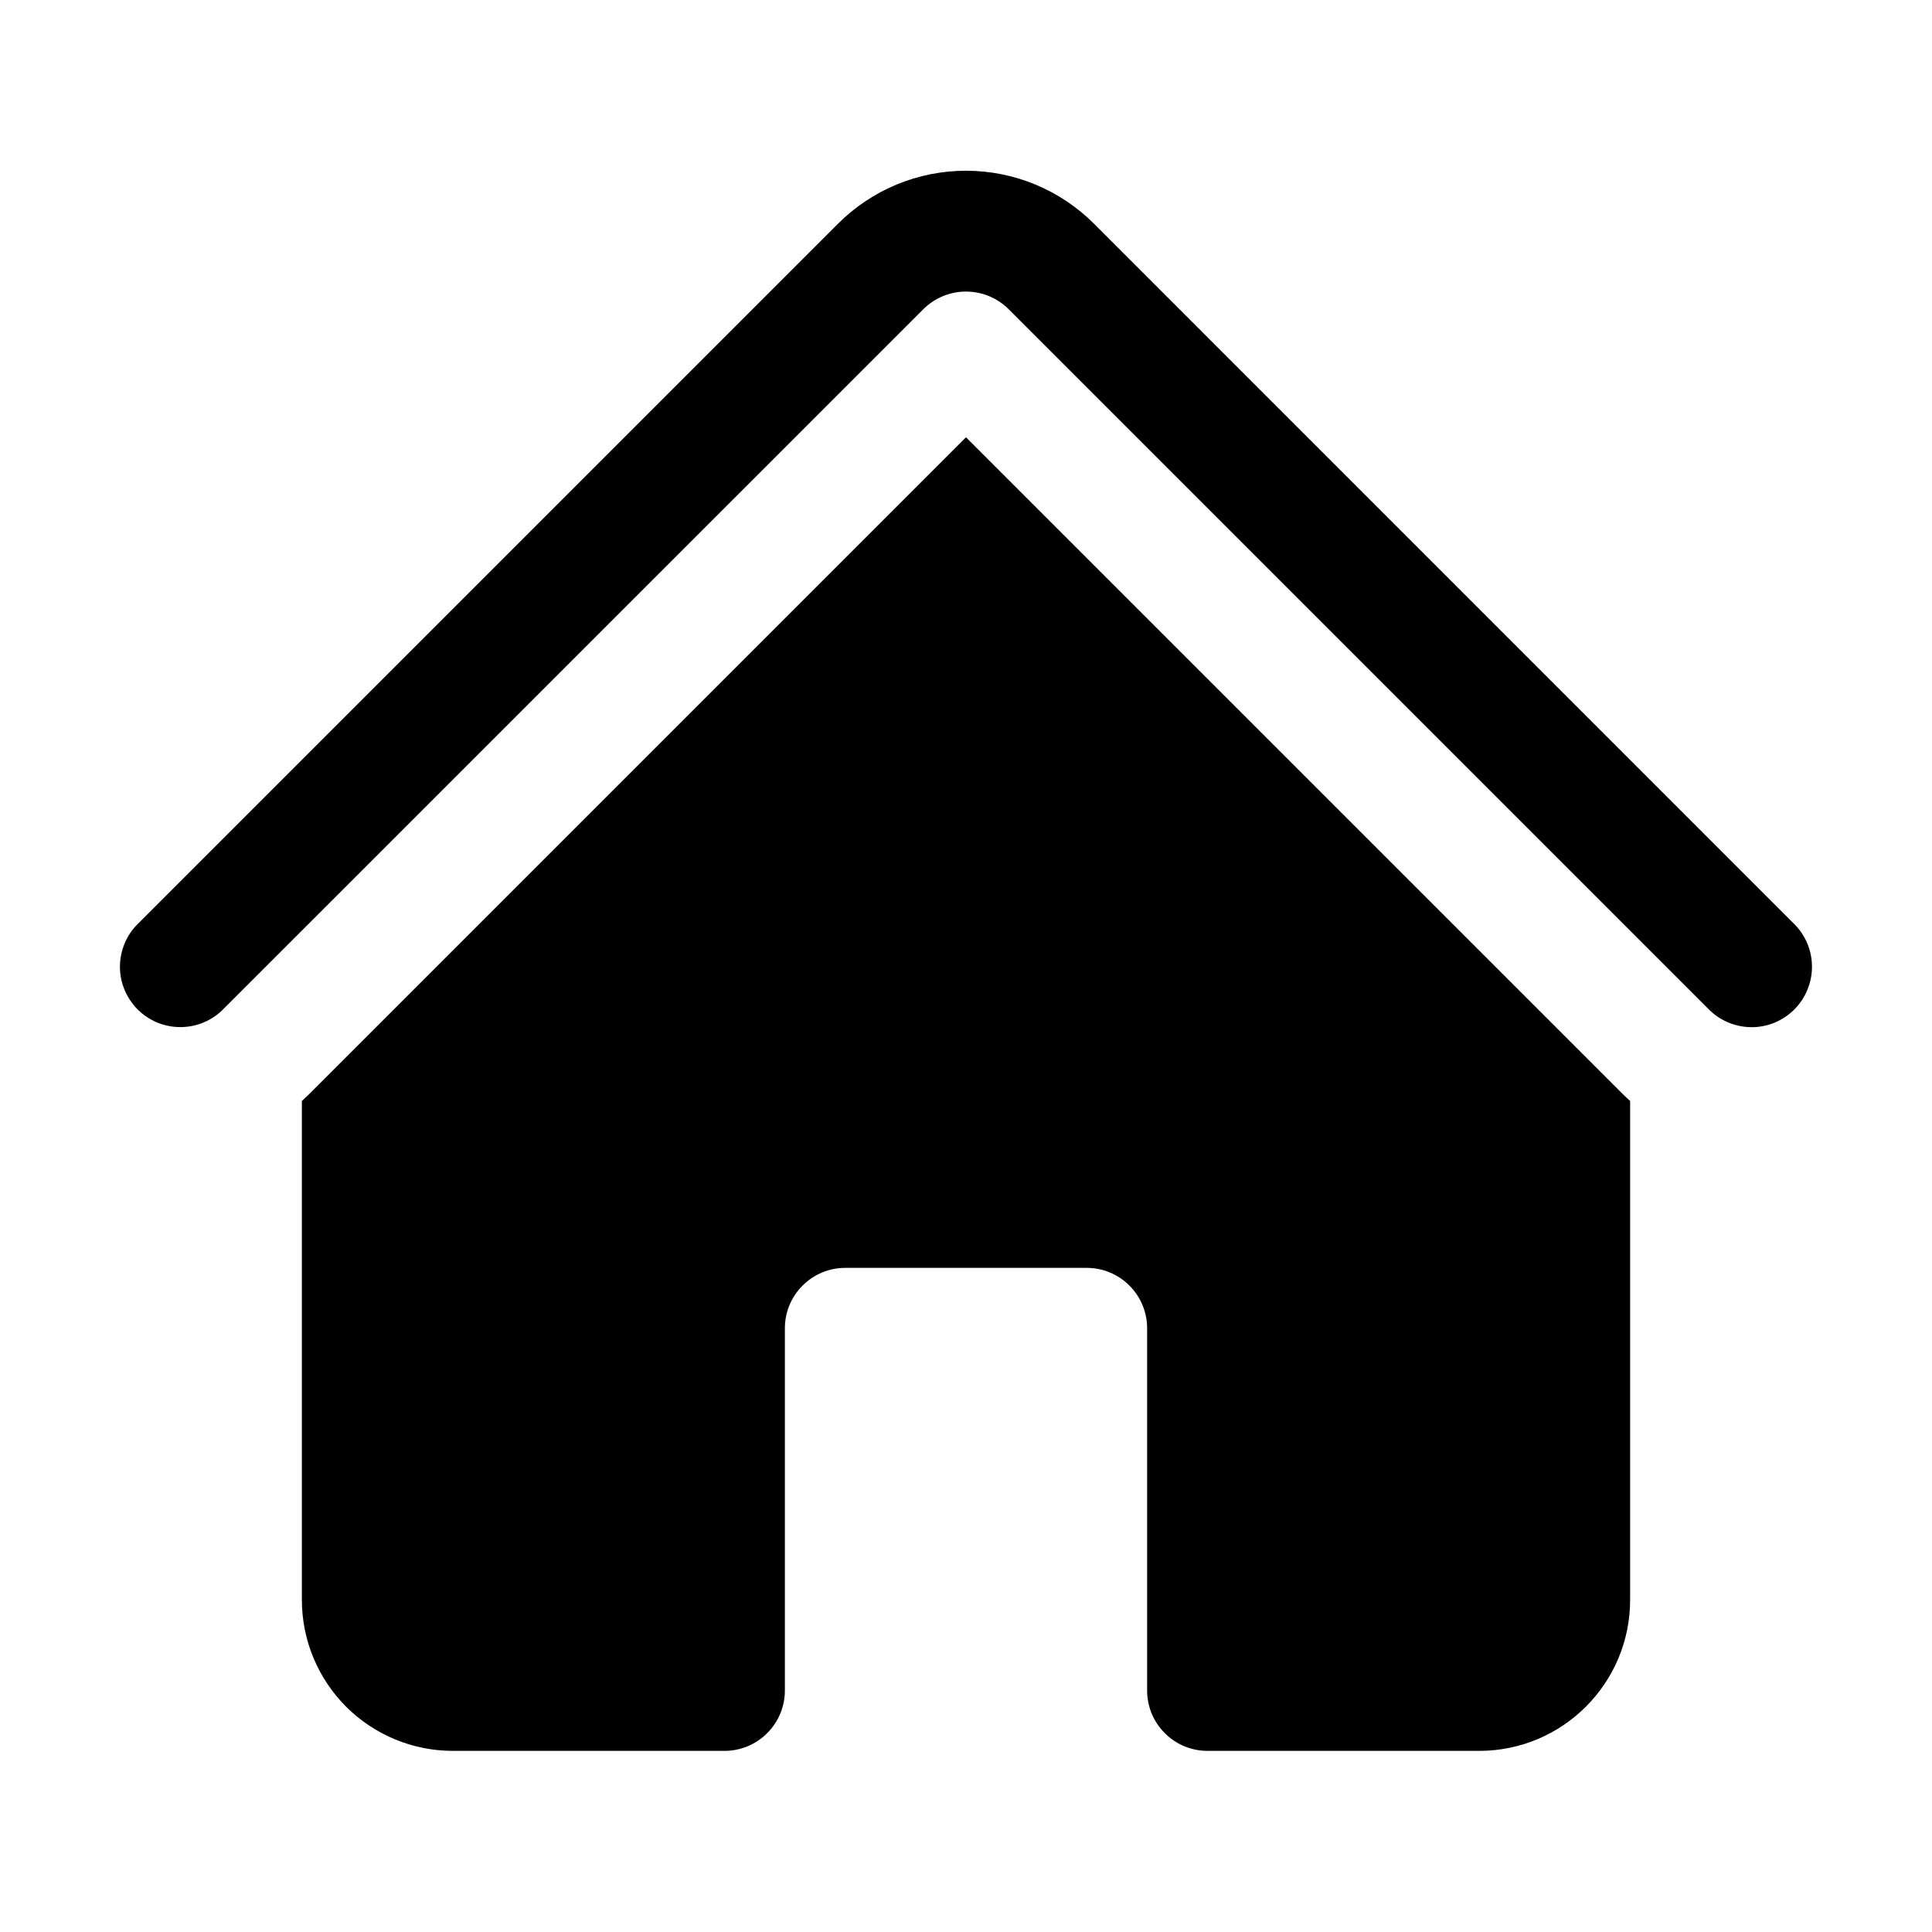
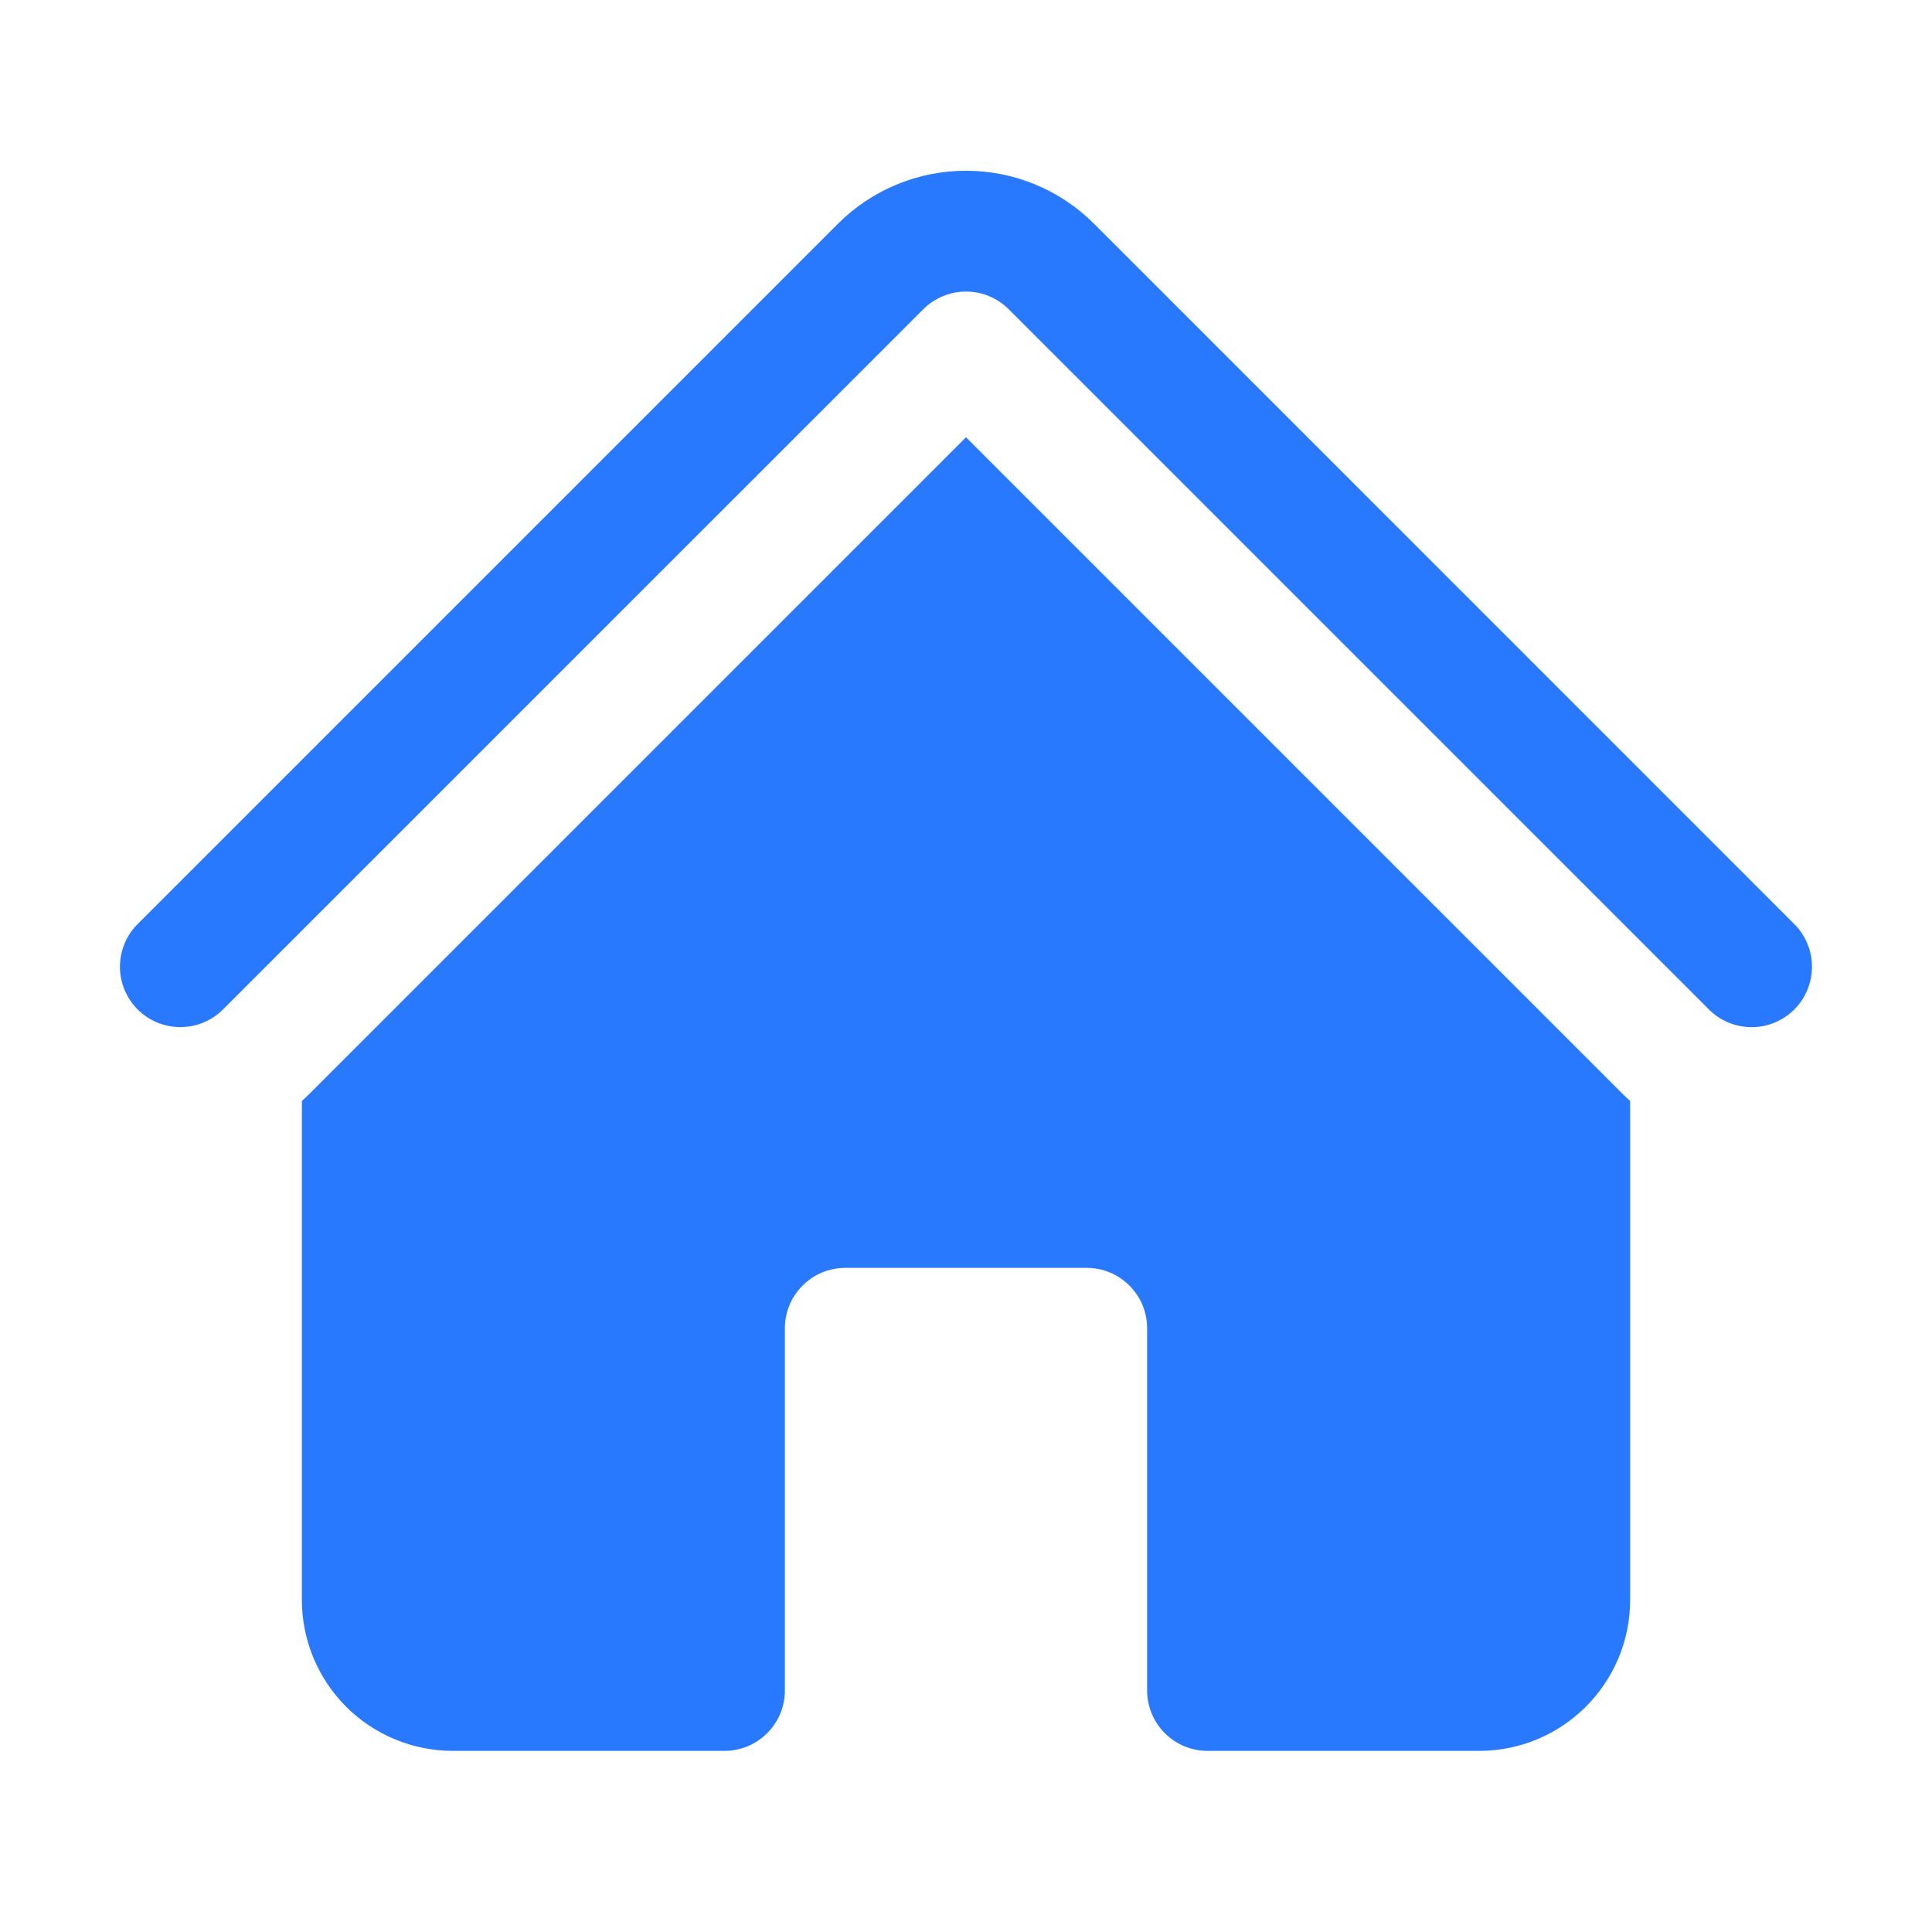
<svg xmlns="http://www.w3.org/2000/svg" width="24" height="24" viewBox="0 0 24 24" fill="none">
-   <path d="M11.47 3.841C11.611 3.701 11.801 3.622 12 3.622C12.199 3.622 12.389 3.701 12.53 3.841L21.22 12.531C21.289 12.603 21.372 12.66 21.463 12.699C21.555 12.738 21.653 12.759 21.753 12.76C21.853 12.761 21.951 12.742 22.044 12.704C22.136 12.666 22.219 12.61 22.29 12.54C22.36 12.469 22.416 12.386 22.453 12.293C22.491 12.201 22.51 12.102 22.509 12.003C22.508 11.903 22.488 11.805 22.448 11.713C22.409 11.622 22.352 11.539 22.28 11.47L13.591 2.78C13.382 2.571 13.134 2.405 12.861 2.292C12.588 2.179 12.295 2.121 12 2.121C11.704 2.121 11.412 2.179 11.139 2.292C10.866 2.405 10.618 2.571 10.409 2.78L1.719 11.47C1.647 11.539 1.59 11.622 1.551 11.713C1.512 11.805 1.491 11.903 1.49 12.003C1.489 12.103 1.508 12.201 1.546 12.293C1.584 12.386 1.64 12.469 1.71 12.54C1.781 12.61 1.864 12.666 1.957 12.704C2.049 12.741 2.148 12.76 2.247 12.759C2.347 12.758 2.445 12.738 2.537 12.698C2.628 12.659 2.711 12.602 2.78 12.53L11.47 3.841Z" fill="black" />
-   <path d="M12 5.432L20.159 13.591C20.189 13.621 20.219 13.649 20.25 13.677V19.875C20.25 20.91 19.41 21.75 18.375 21.75H15C14.801 21.75 14.61 21.671 14.47 21.53C14.329 21.39 14.25 21.199 14.25 21V16.5C14.25 16.301 14.171 16.11 14.03 15.97C13.89 15.829 13.699 15.75 13.5 15.75H10.5C10.301 15.75 10.11 15.829 9.97 15.97C9.829 16.11 9.75 16.301 9.75 16.5V21C9.75 21.199 9.671 21.39 9.53 21.53C9.39 21.671 9.199 21.75 9 21.75H5.625C5.128 21.75 4.651 21.552 4.299 21.201C3.948 20.849 3.75 20.372 3.75 19.875V13.677C3.781 13.649 3.811 13.62 3.841 13.591L12 5.432Z" fill="black" />
+   <path d="M11.47 3.841C11.611 3.701 11.801 3.622 12 3.622C12.199 3.622 12.389 3.701 12.53 3.841L21.22 12.531C21.289 12.603 21.372 12.66 21.463 12.699C21.555 12.738 21.653 12.759 21.753 12.76C21.853 12.761 21.951 12.742 22.044 12.704C22.136 12.666 22.219 12.61 22.29 12.54C22.36 12.469 22.416 12.386 22.453 12.293C22.491 12.201 22.51 12.102 22.509 12.003C22.508 11.903 22.488 11.805 22.448 11.713C22.409 11.622 22.352 11.539 22.28 11.47L13.591 2.78C13.382 2.571 13.134 2.405 12.861 2.292C12.588 2.179 12.295 2.121 12 2.121C11.704 2.121 11.412 2.179 11.139 2.292C10.866 2.405 10.618 2.571 10.409 2.78L1.719 11.47C1.647 11.539 1.59 11.622 1.551 11.713C1.512 11.805 1.491 11.903 1.49 12.003C1.489 12.103 1.508 12.201 1.546 12.293C1.584 12.386 1.64 12.469 1.71 12.54C1.781 12.61 1.864 12.666 1.957 12.704C2.049 12.741 2.148 12.76 2.247 12.759C2.347 12.758 2.445 12.738 2.537 12.698C2.628 12.659 2.711 12.602 2.78 12.53L11.47 3.841Z" fill="#2979ff" />
+   <path d="M12 5.432L20.159 13.591C20.189 13.621 20.219 13.649 20.25 13.677V19.875C20.25 20.91 19.41 21.75 18.375 21.75H15C14.801 21.75 14.61 21.671 14.47 21.53C14.329 21.39 14.25 21.199 14.25 21V16.5C14.25 16.301 14.171 16.11 14.03 15.97C13.89 15.829 13.699 15.75 13.5 15.75H10.5C10.301 15.75 10.11 15.829 9.97 15.97C9.829 16.11 9.75 16.301 9.75 16.5V21C9.75 21.199 9.671 21.39 9.53 21.53C9.39 21.671 9.199 21.75 9 21.75H5.625C5.128 21.75 4.651 21.552 4.299 21.201C3.948 20.849 3.75 20.372 3.75 19.875V13.677C3.781 13.649 3.811 13.62 3.841 13.591L12 5.432Z" fill="#2979ff" />
</svg>
